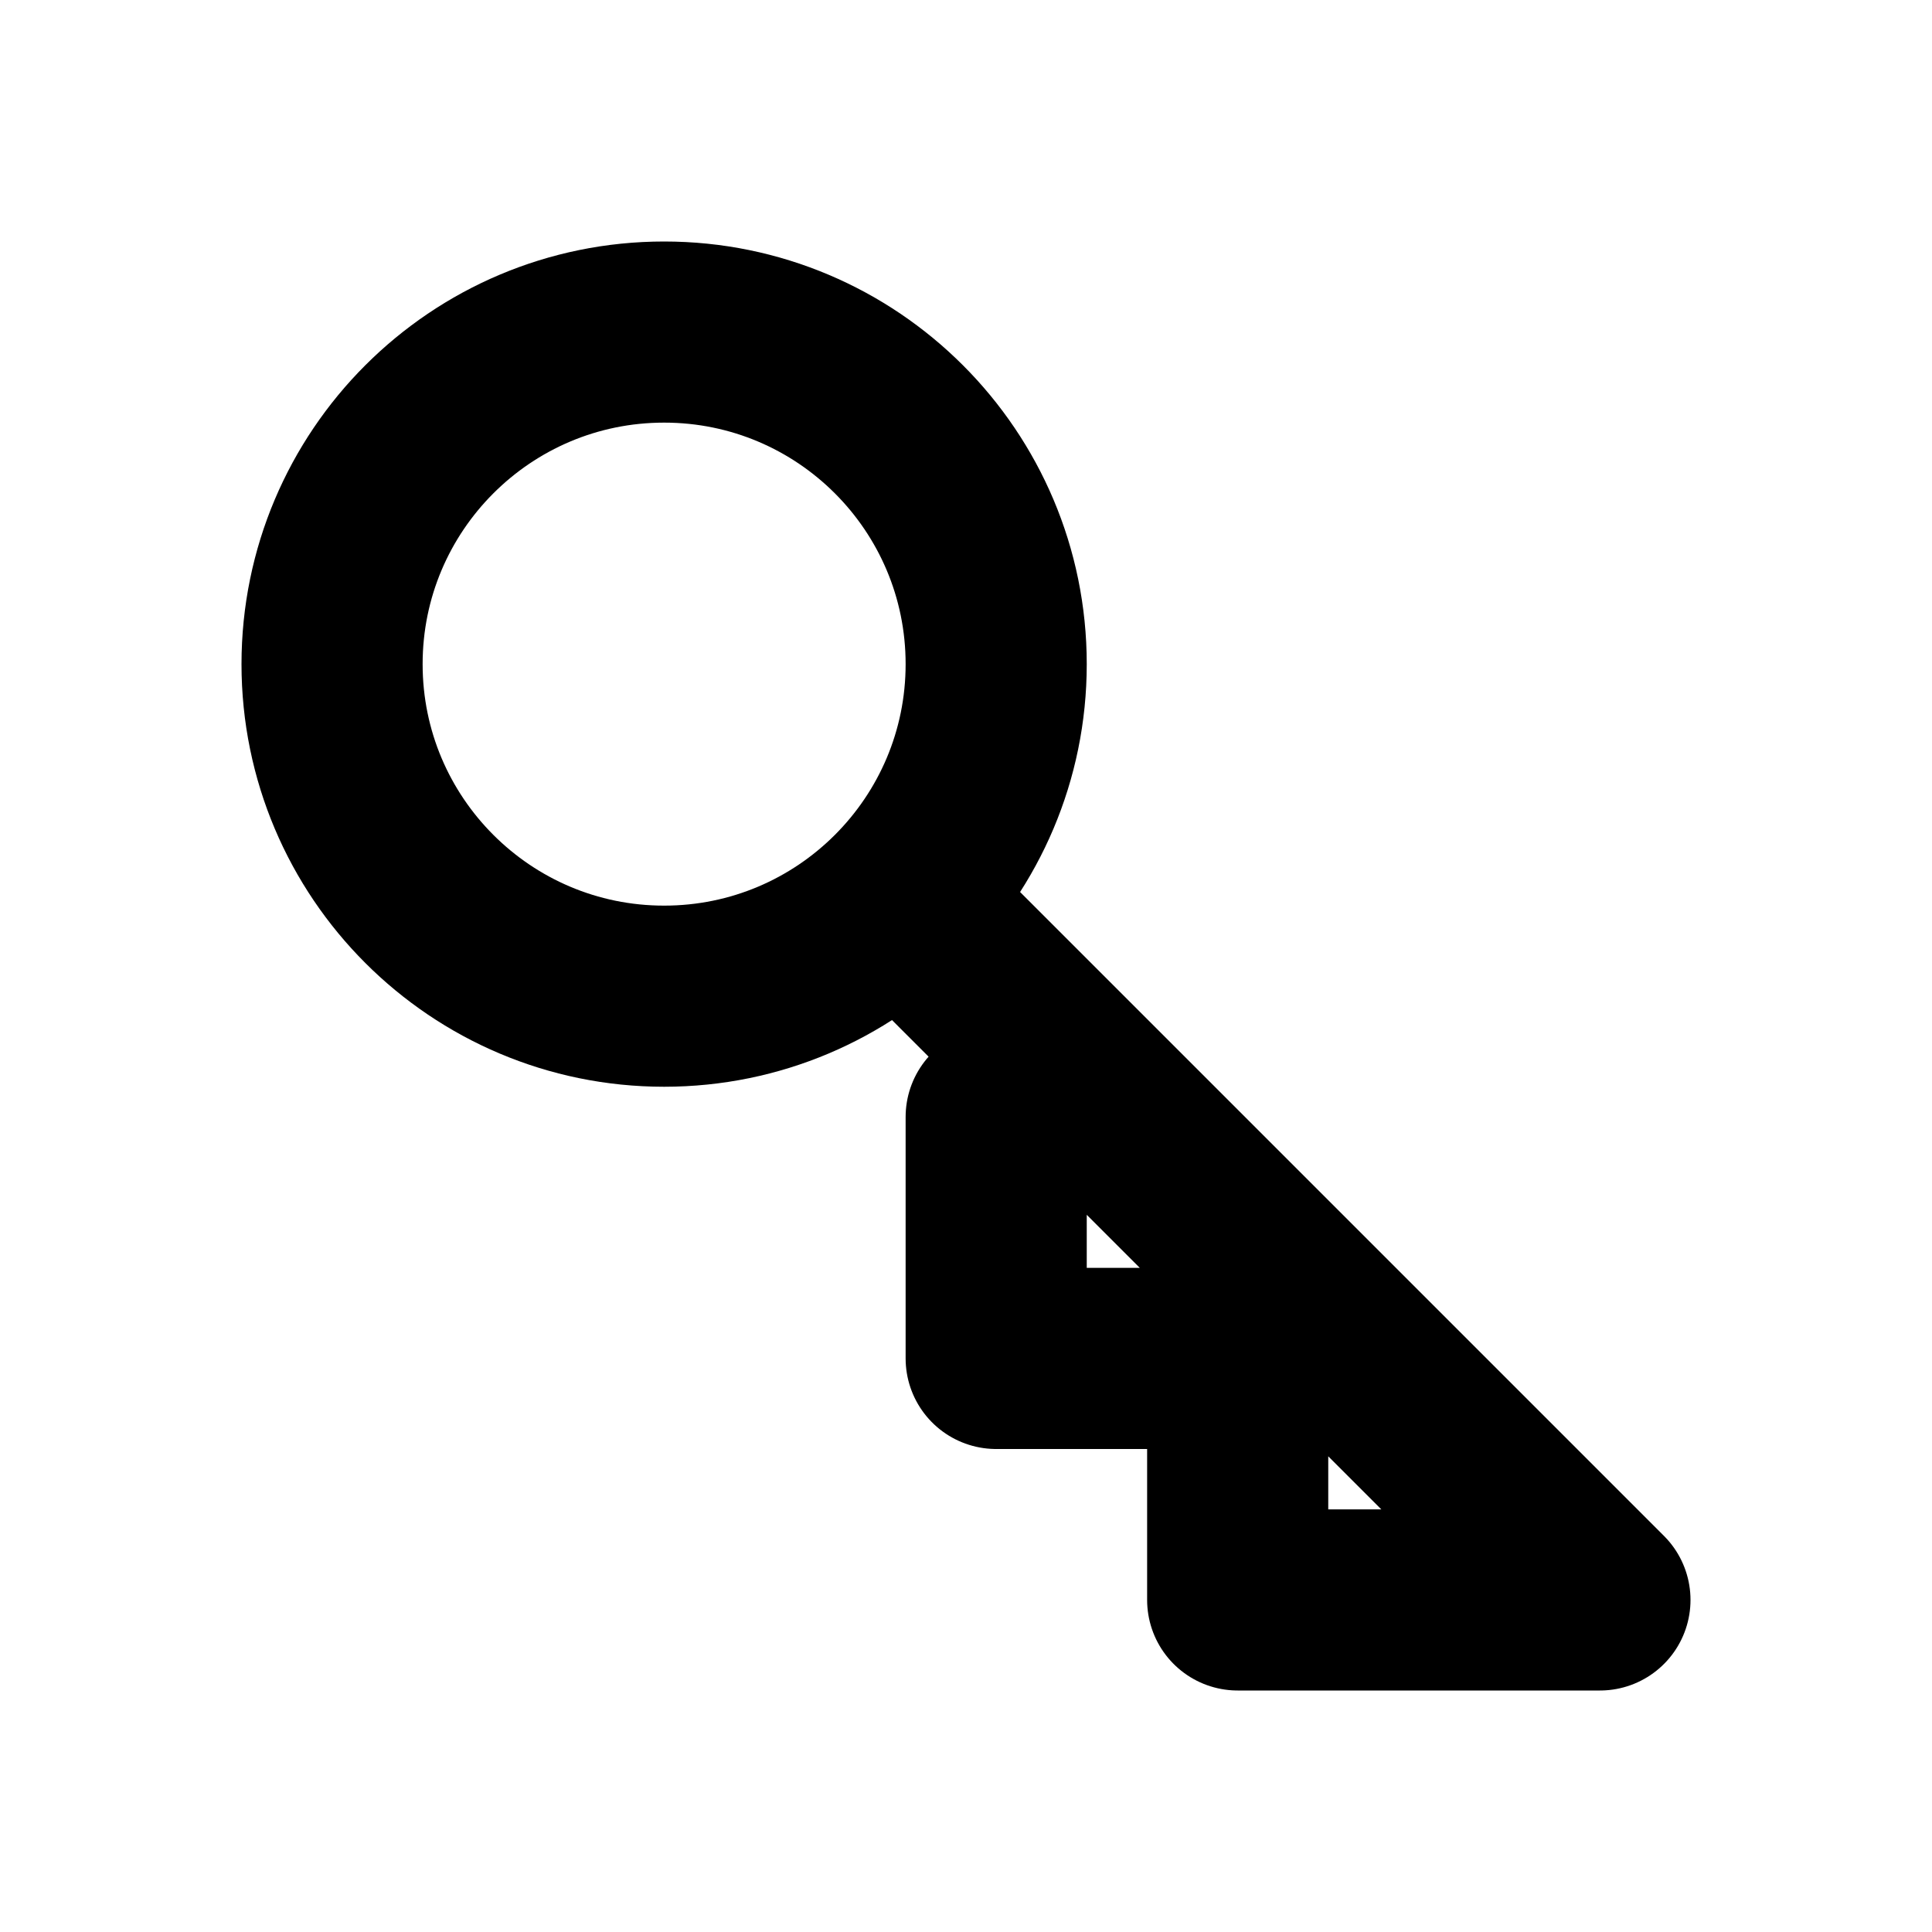
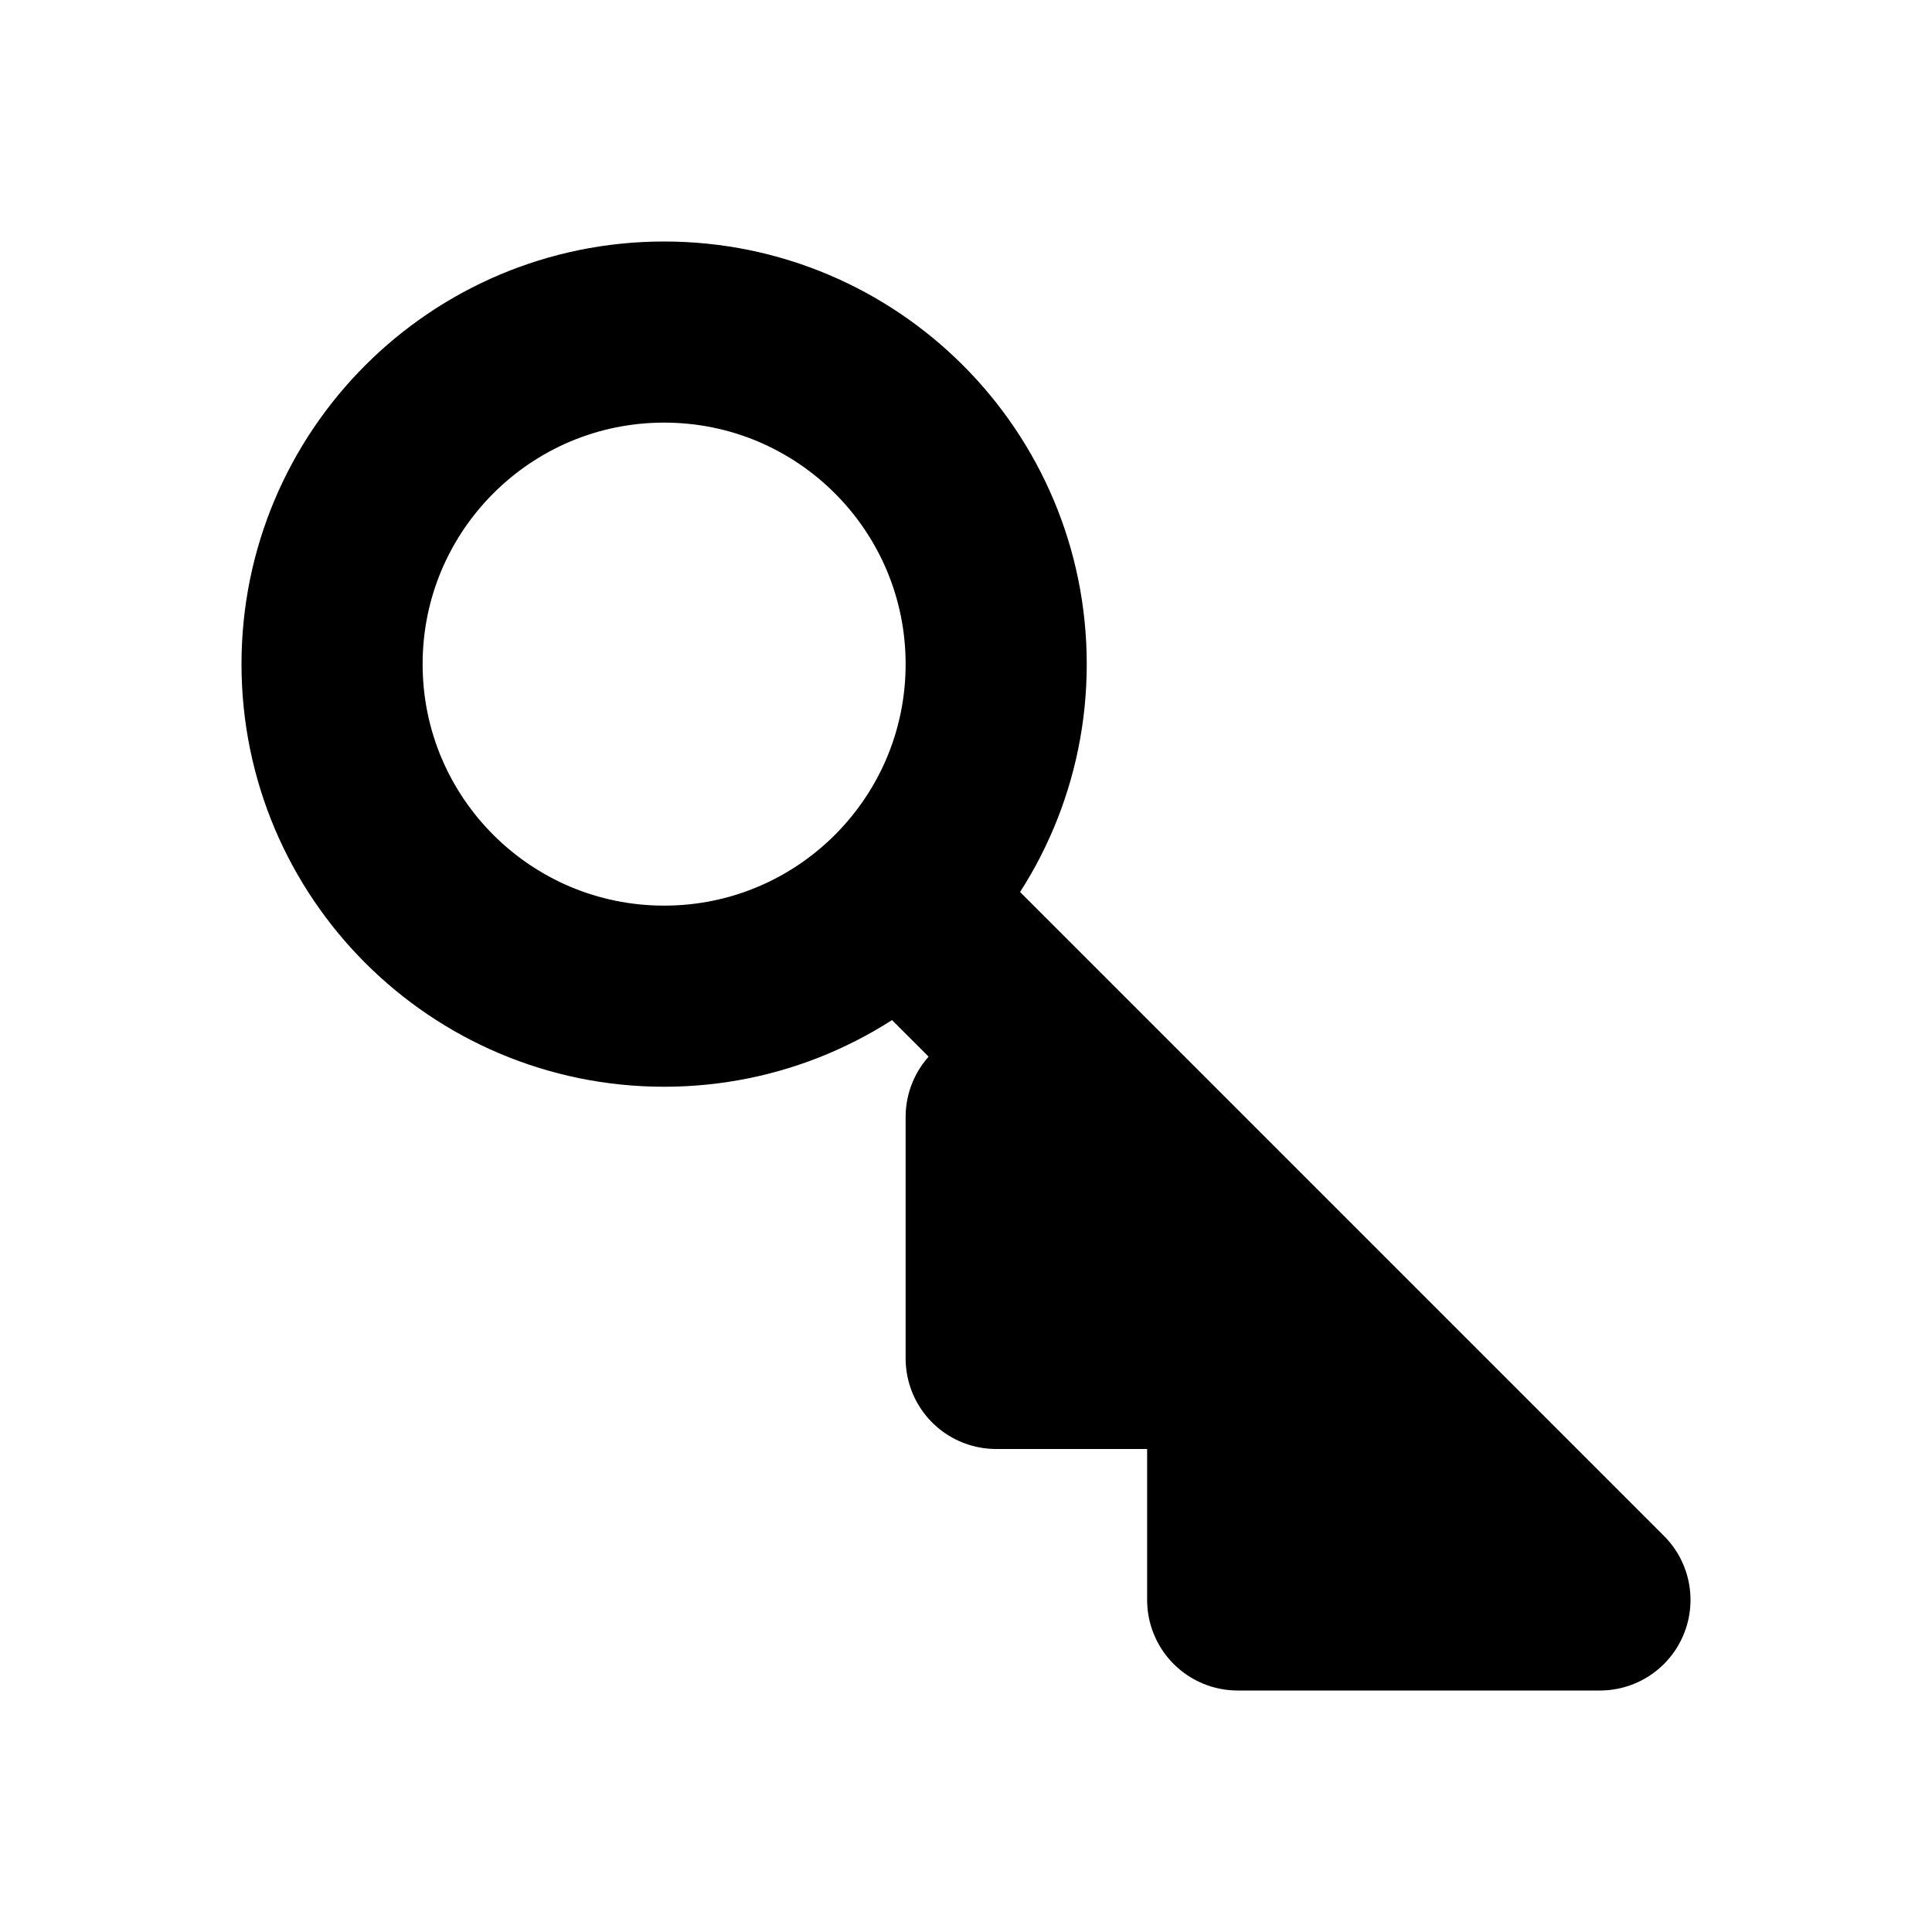
<svg xmlns="http://www.w3.org/2000/svg" width="16" height="16" viewBox="0 0 16 16" fill="none" stroke="currentColor" stroke-width="1.5" stroke-linecap="round" stroke-linejoin="round" aria-hidden="true" focusable="false">
  <circle cx="5.5" cy="5.5" r="2.75" />
  <path d="M7.5 7.5L13.25 13.25H10.25V11.25H8.25V9.25" />
+   <path d="M7.5 7.5L13.25 13.25H10.25V11.25H8.25V9.25Z" fill="currentColor" stroke="none" />
</svg>
